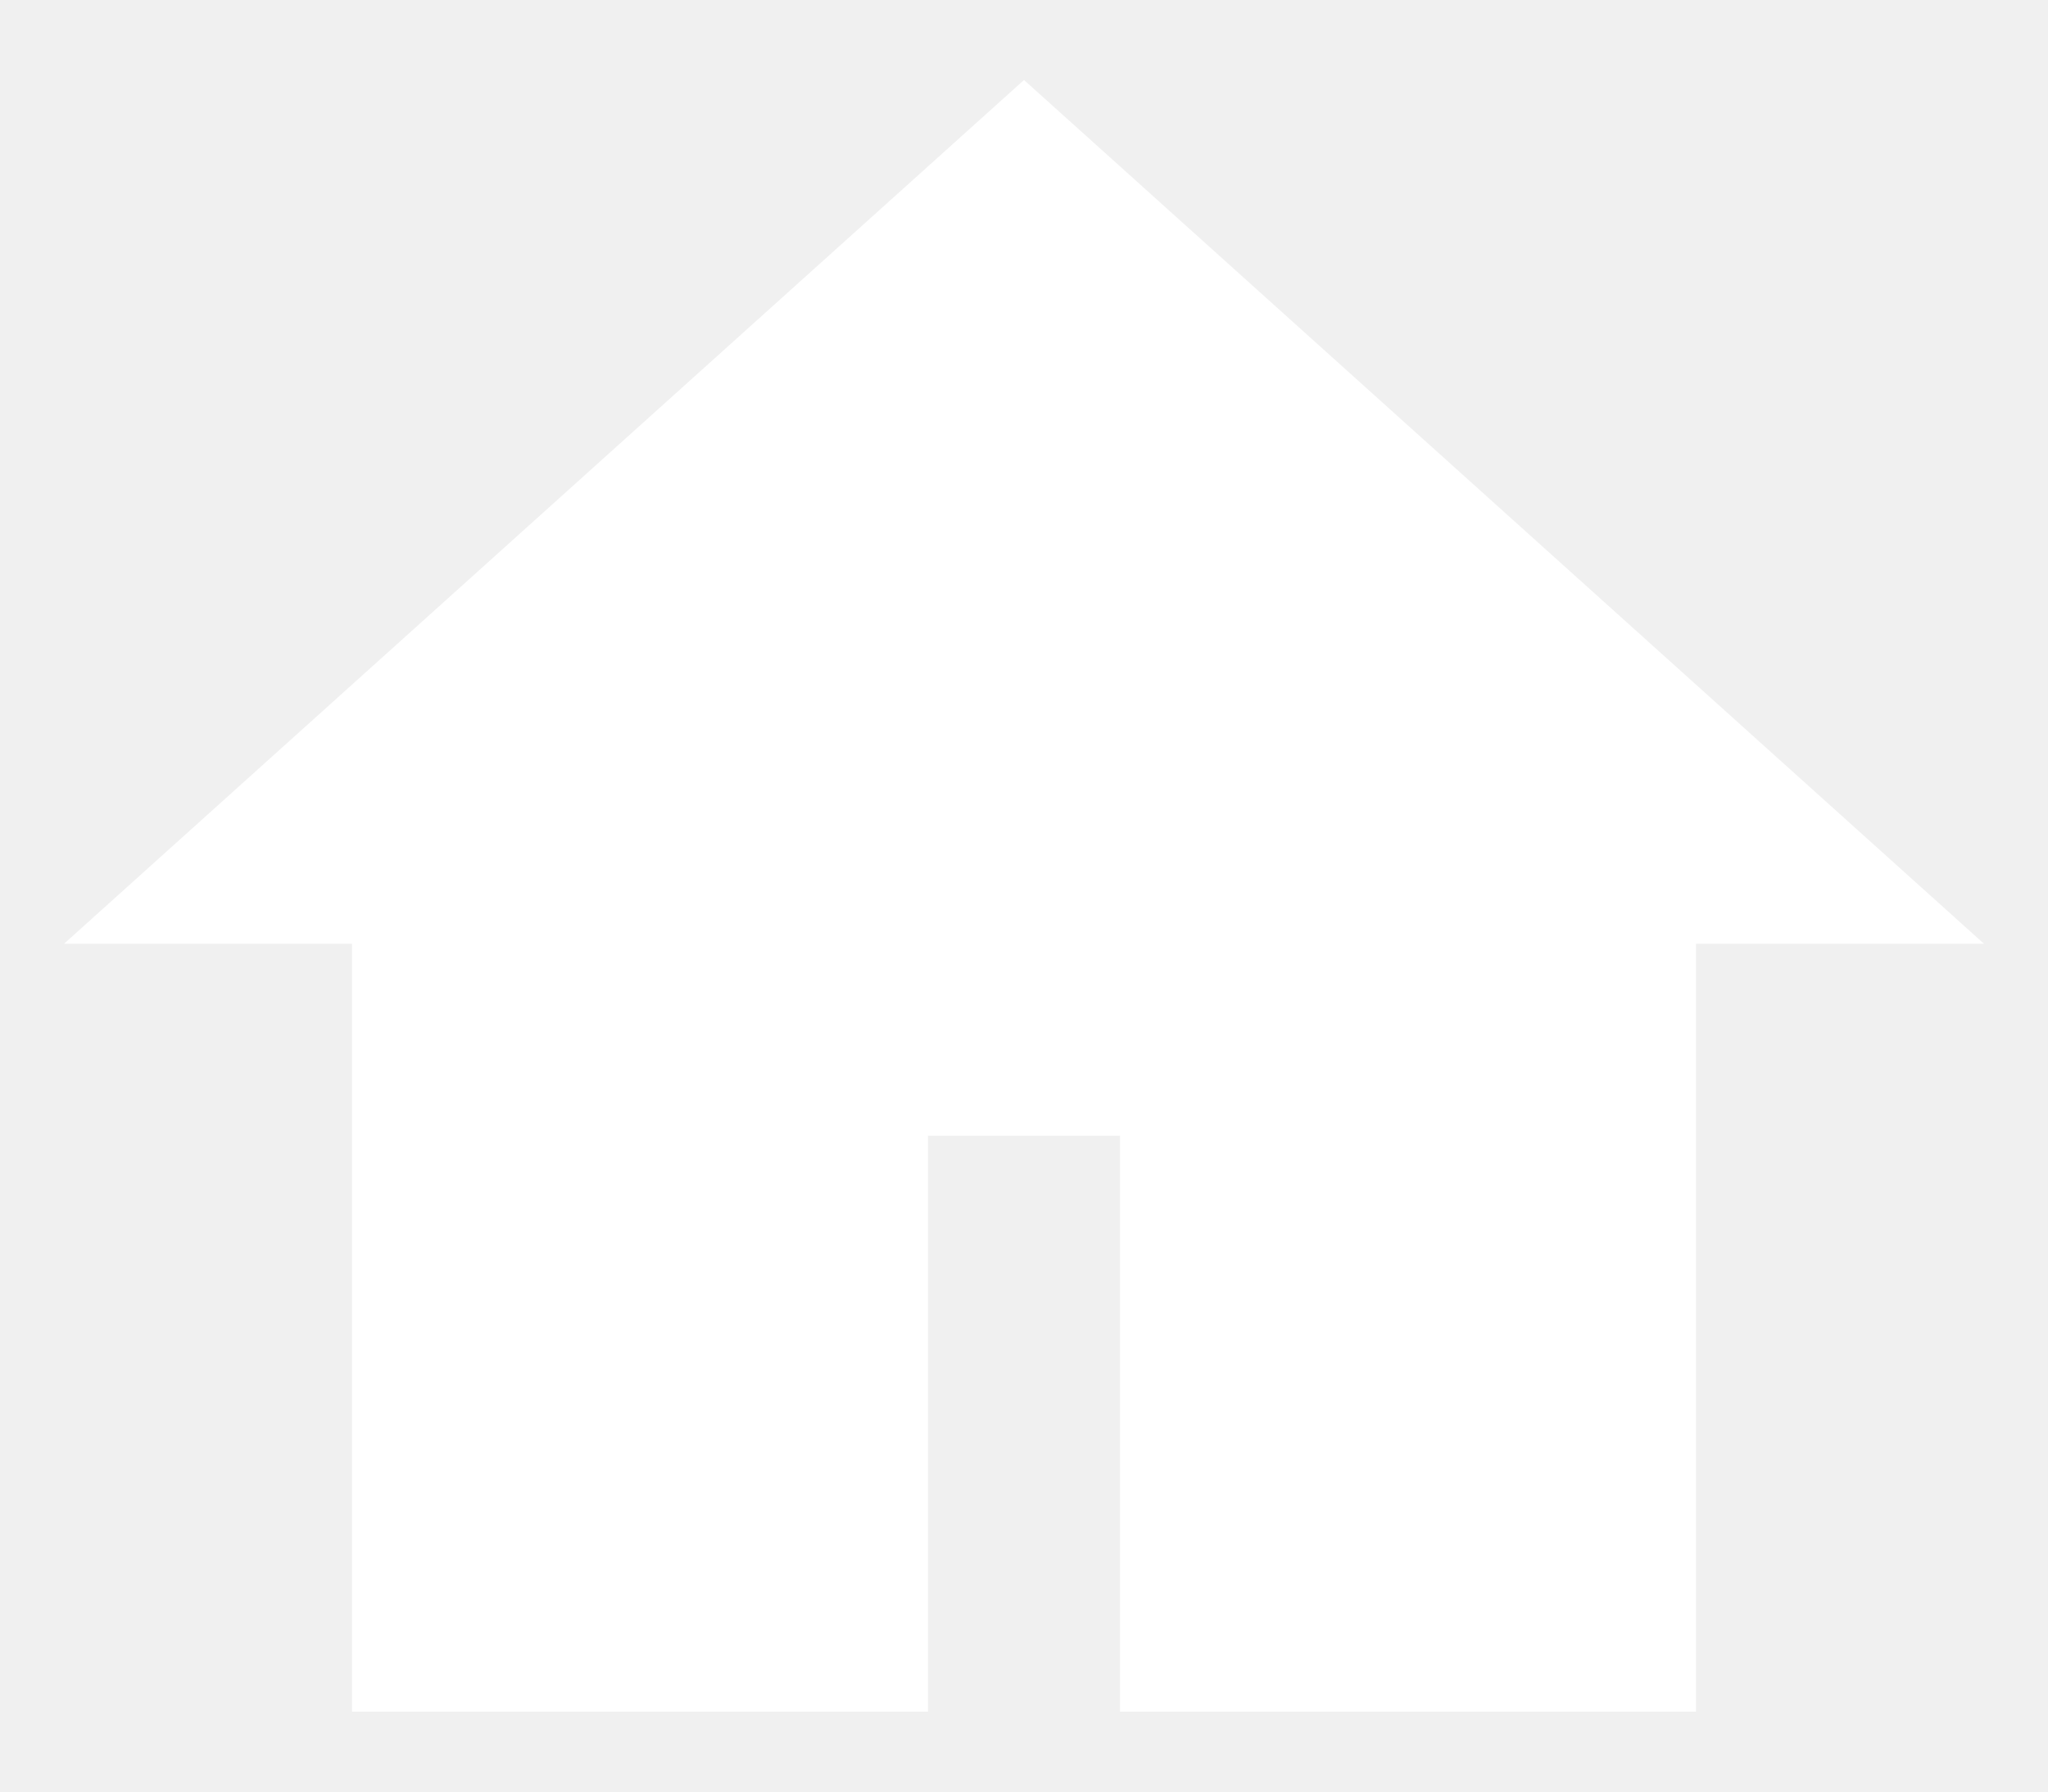
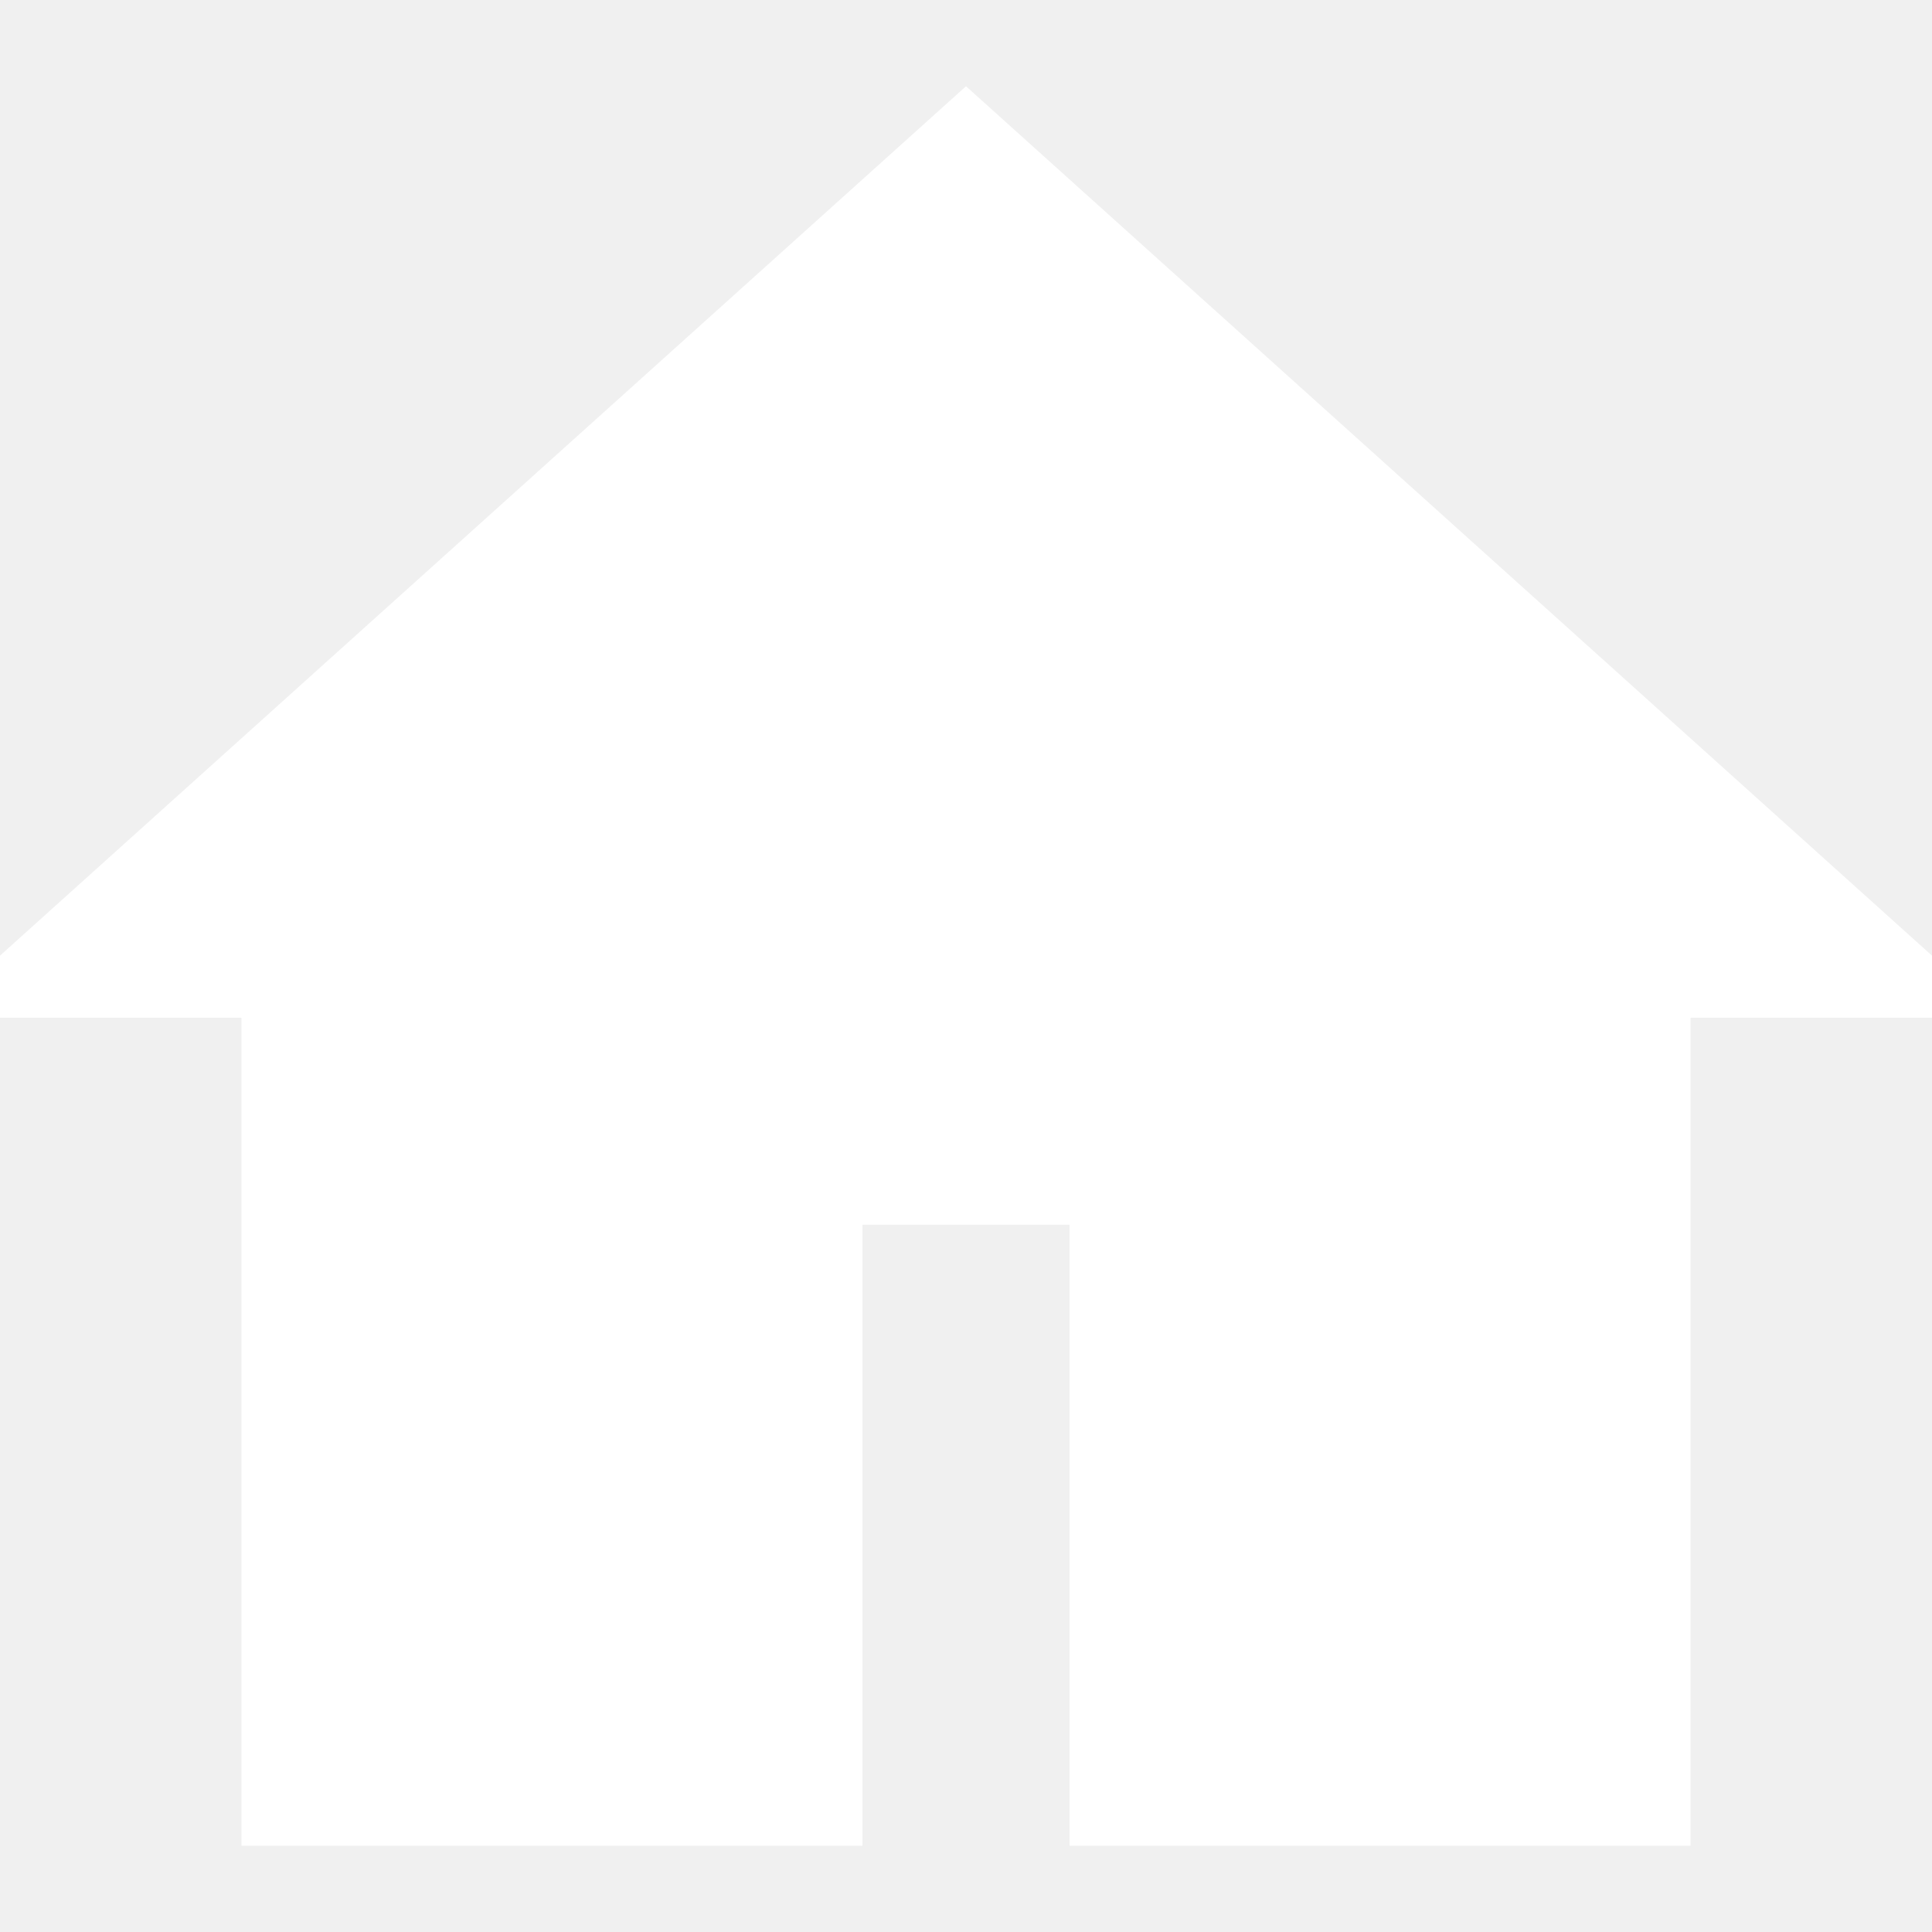
- <svg xmlns="http://www.w3.org/2000/svg" width="16" height="14" viewBox="0 0 16 14" fill="none">
+ <svg xmlns="http://www.w3.org/2000/svg" width="14" height="14" viewBox="1 0 14 14" fill="none">
+   <path d="M8 2.643L11.75 6.018V11.875H10.25V7.375H5.75V11.875H4.25V6.018L8 2.643Z" fill="white" />
  <path d="M8 0.625L0.5 7.375H2.75V13.375H7.25V8.875H8.75V13.375H13.25V7.375H15.5L8 0.625Z" fill="white" />
-   <path d="M8 2.643L11.75 6.018V11.875H10.25V7.375H5.75V11.875H4.25V6.018L8 2.643Z" fill="white" />
</svg>
